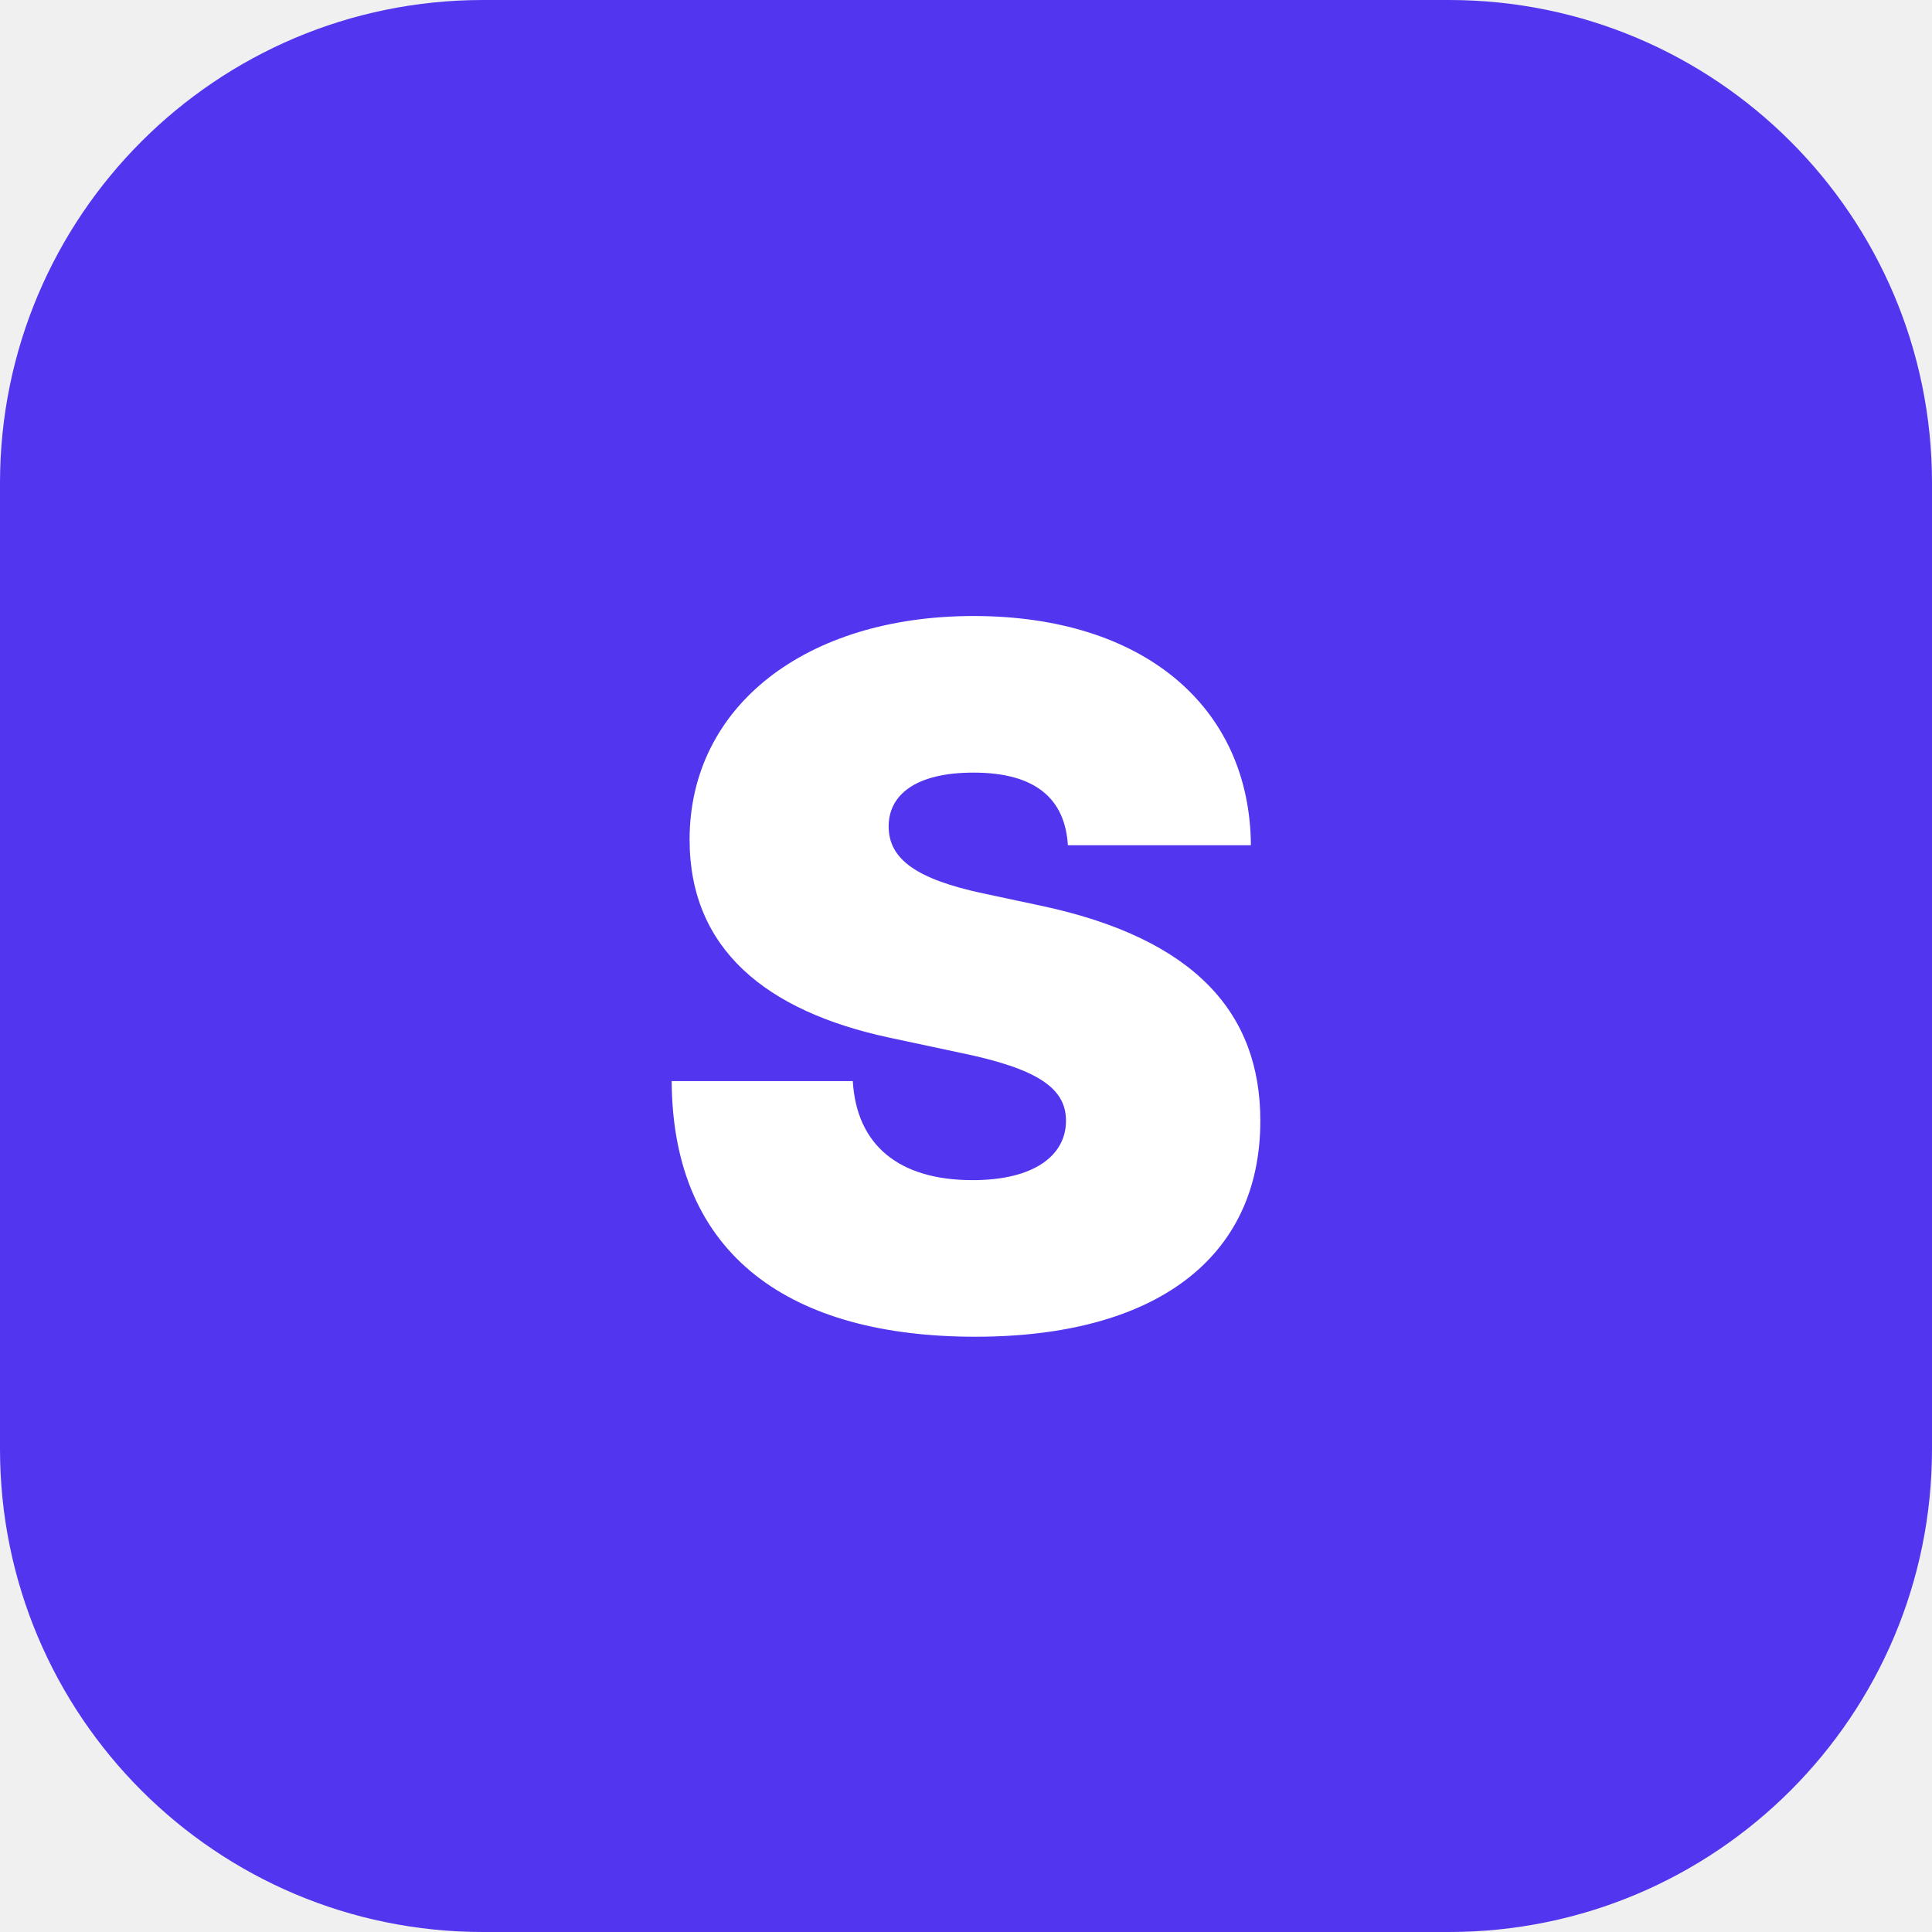
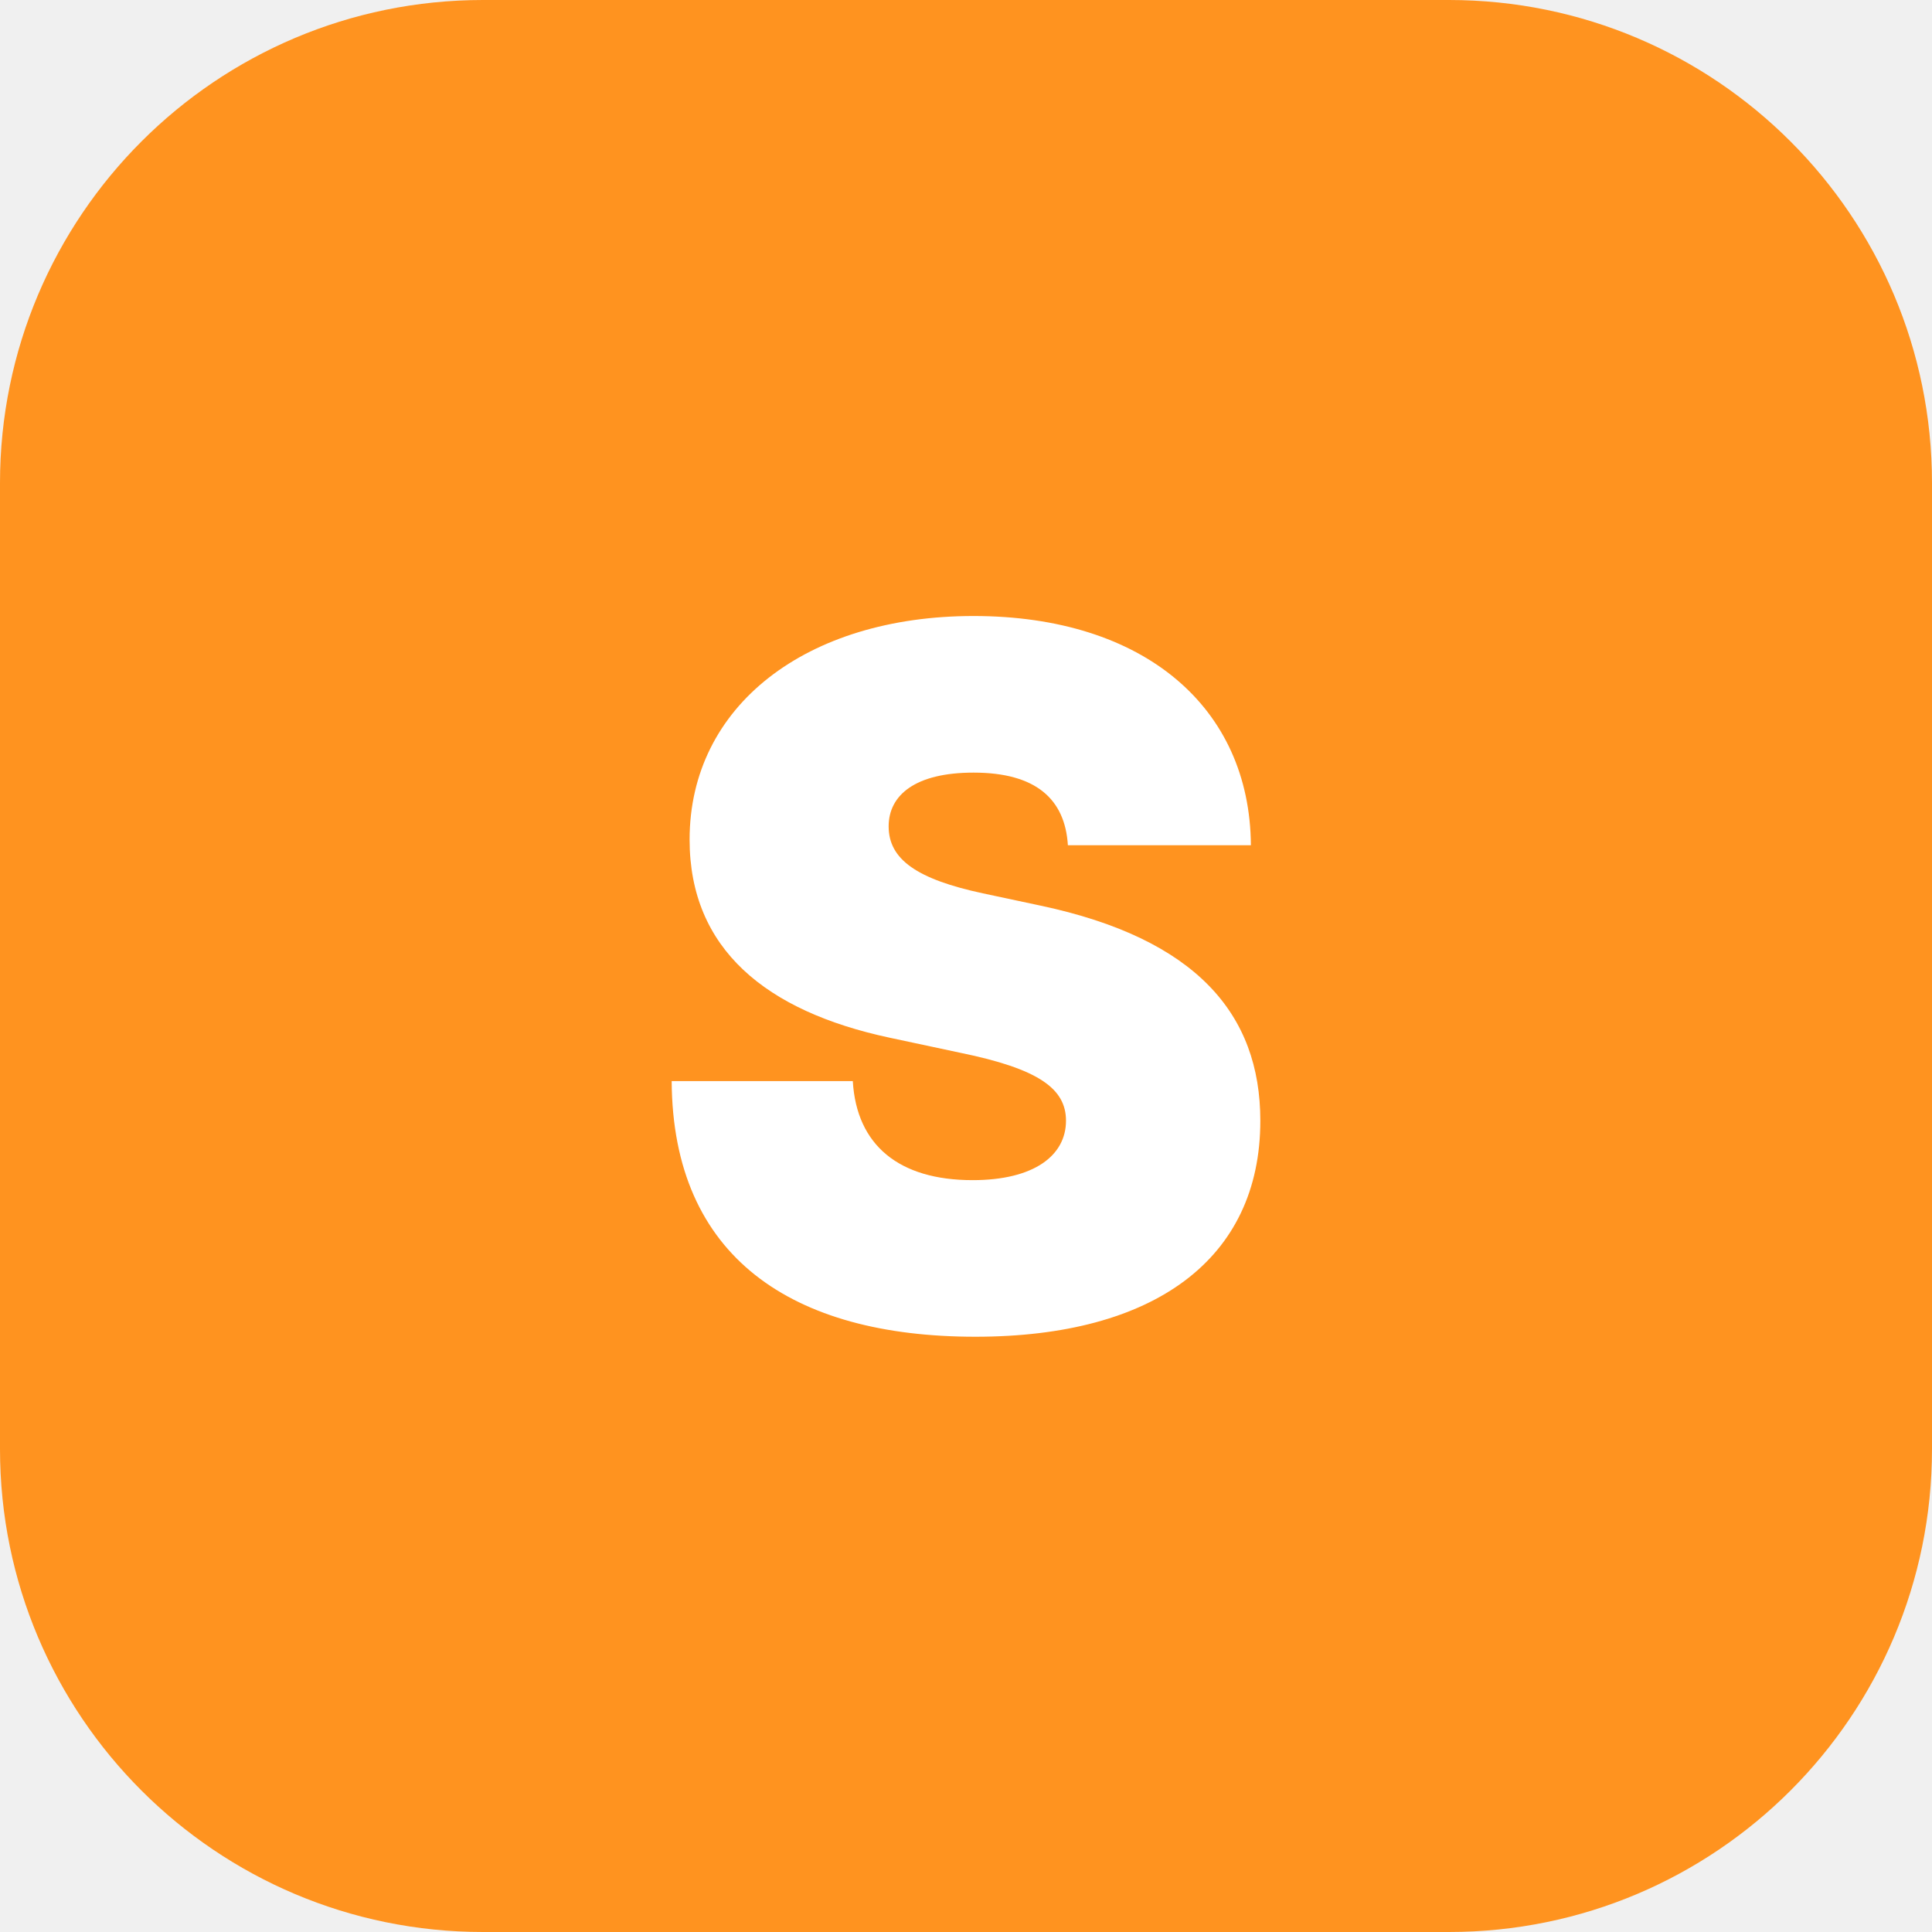
<svg xmlns="http://www.w3.org/2000/svg" viewBox="0 0 32 32">
-   <rect width="32" height="32" rx="8" fill="#5235ef" />
+   <rect width="32" height="32" rx="8" fill="#ff931f" />
  <text x="16" y="22" font-family="Inter,sans-serif" font-size="16" font-weight="900" fill="white" text-anchor="middle">S</text>
</svg>
